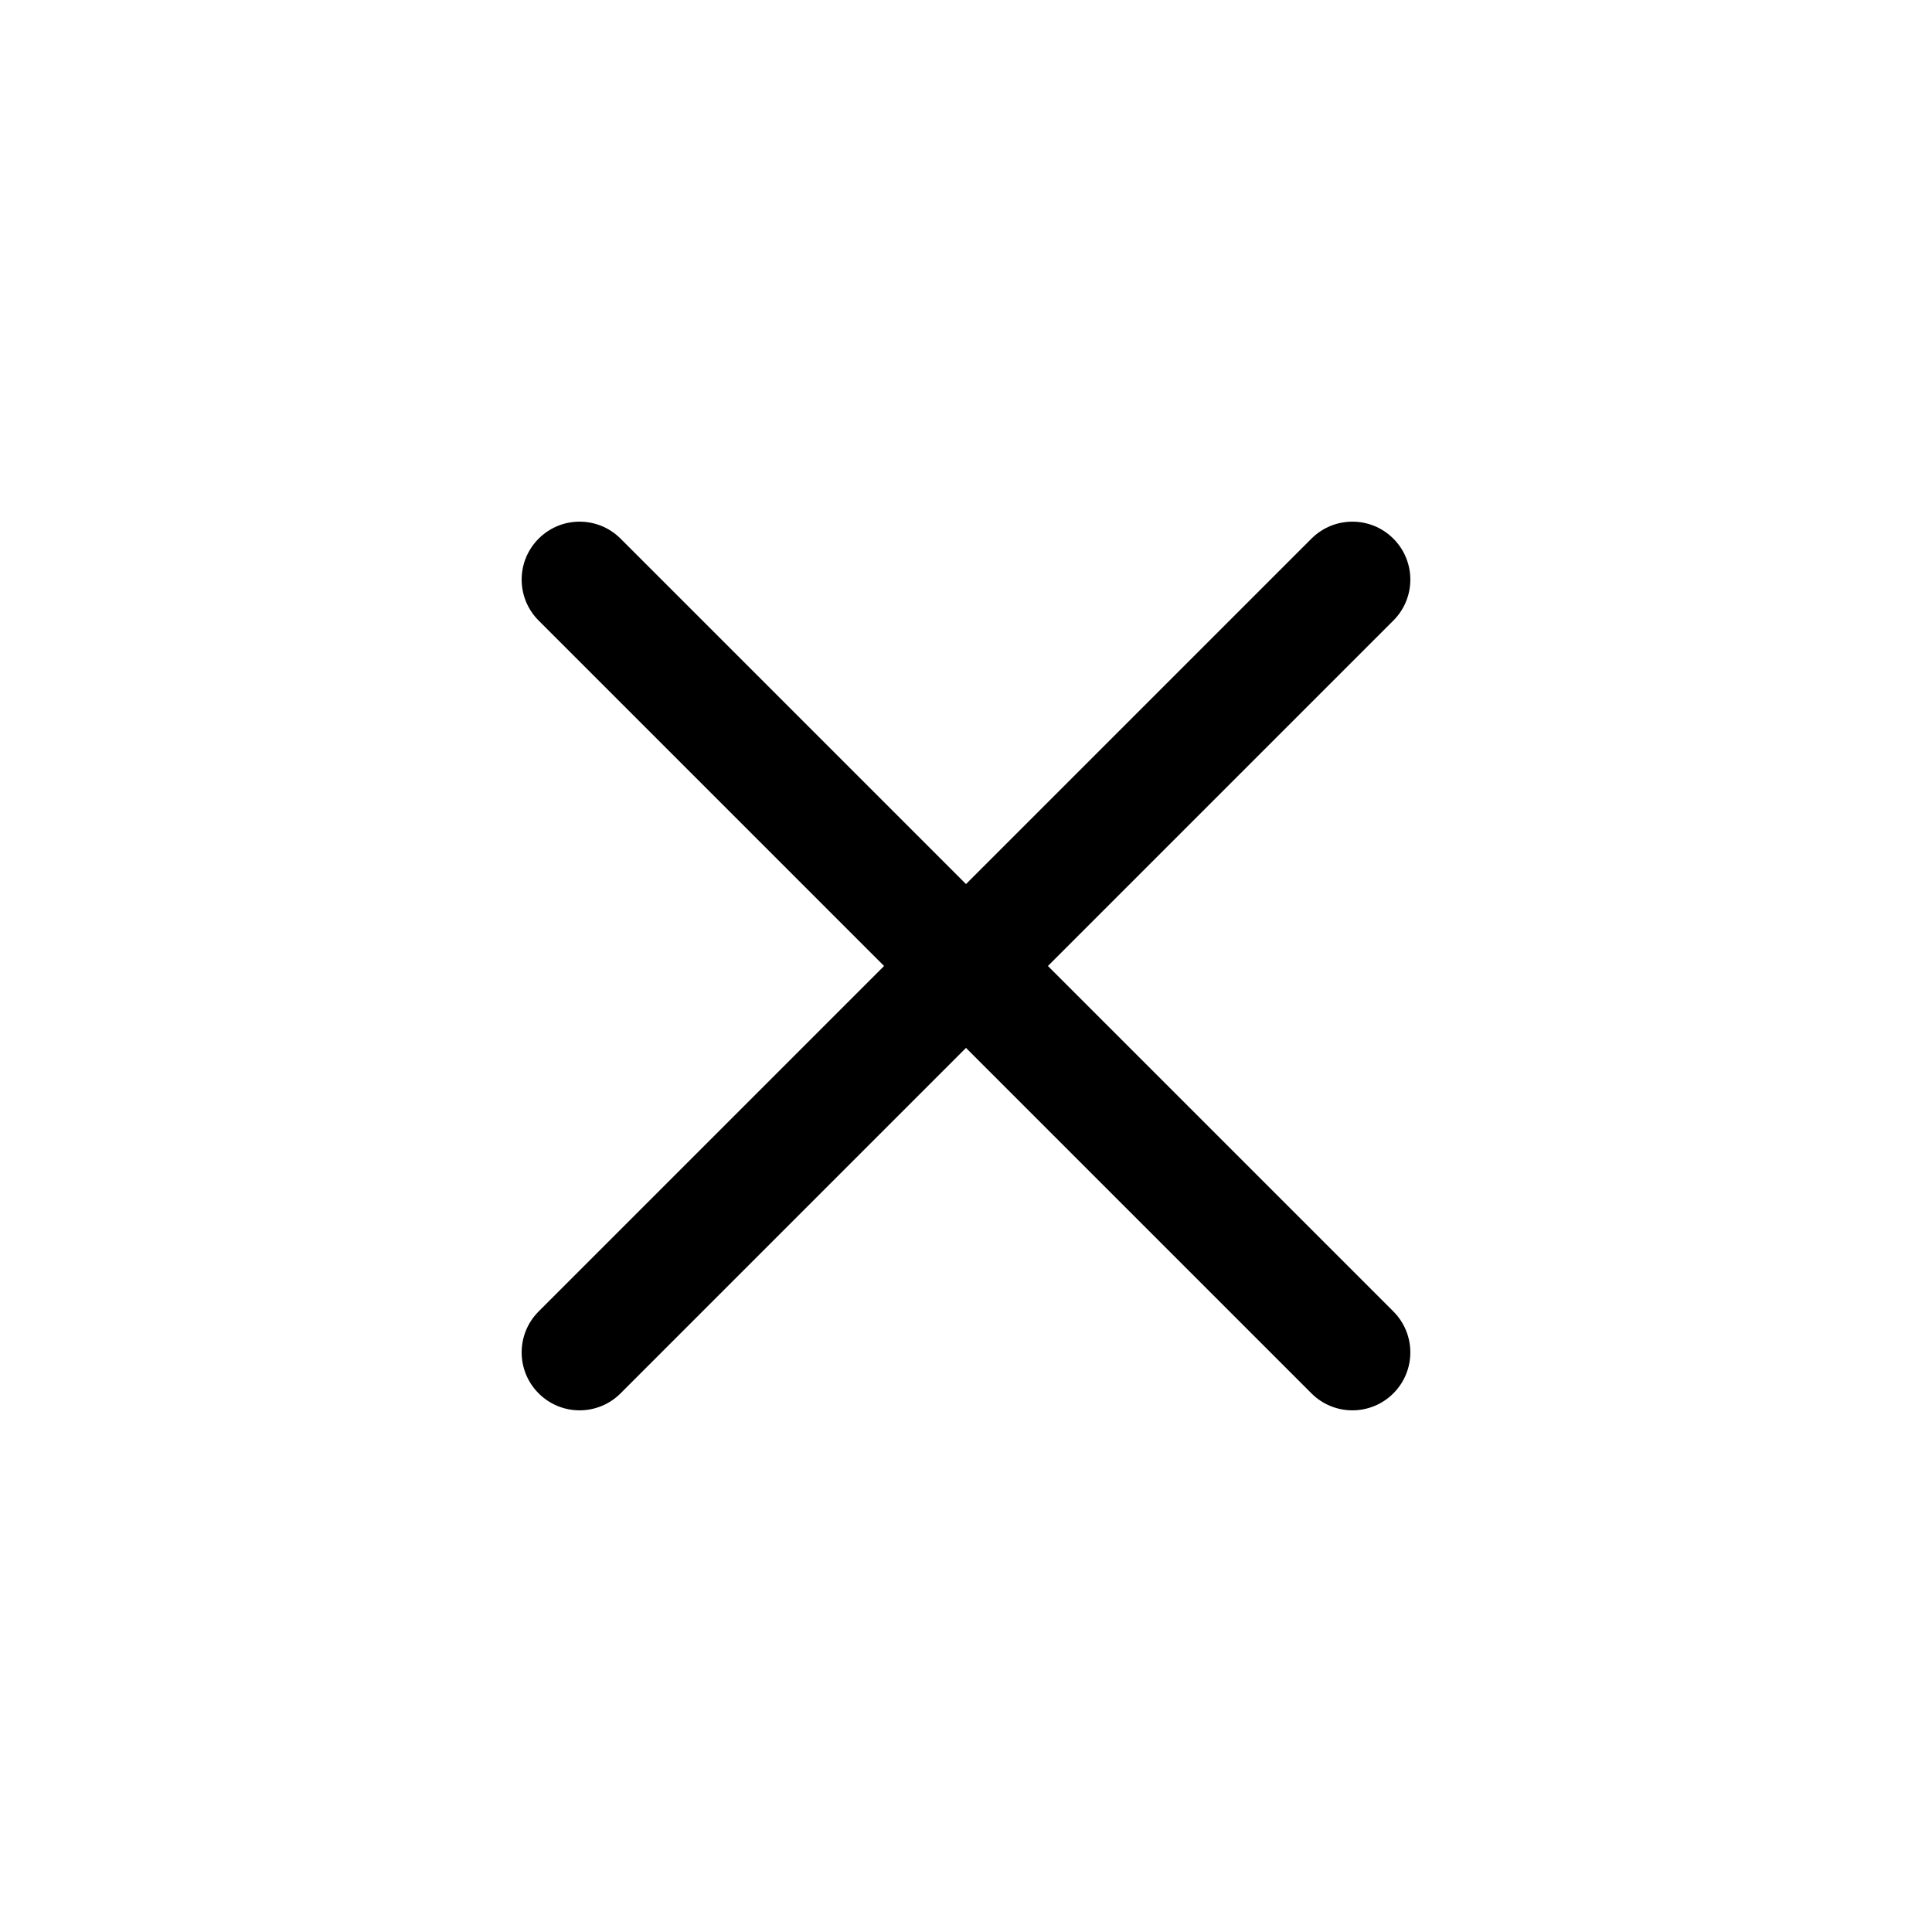
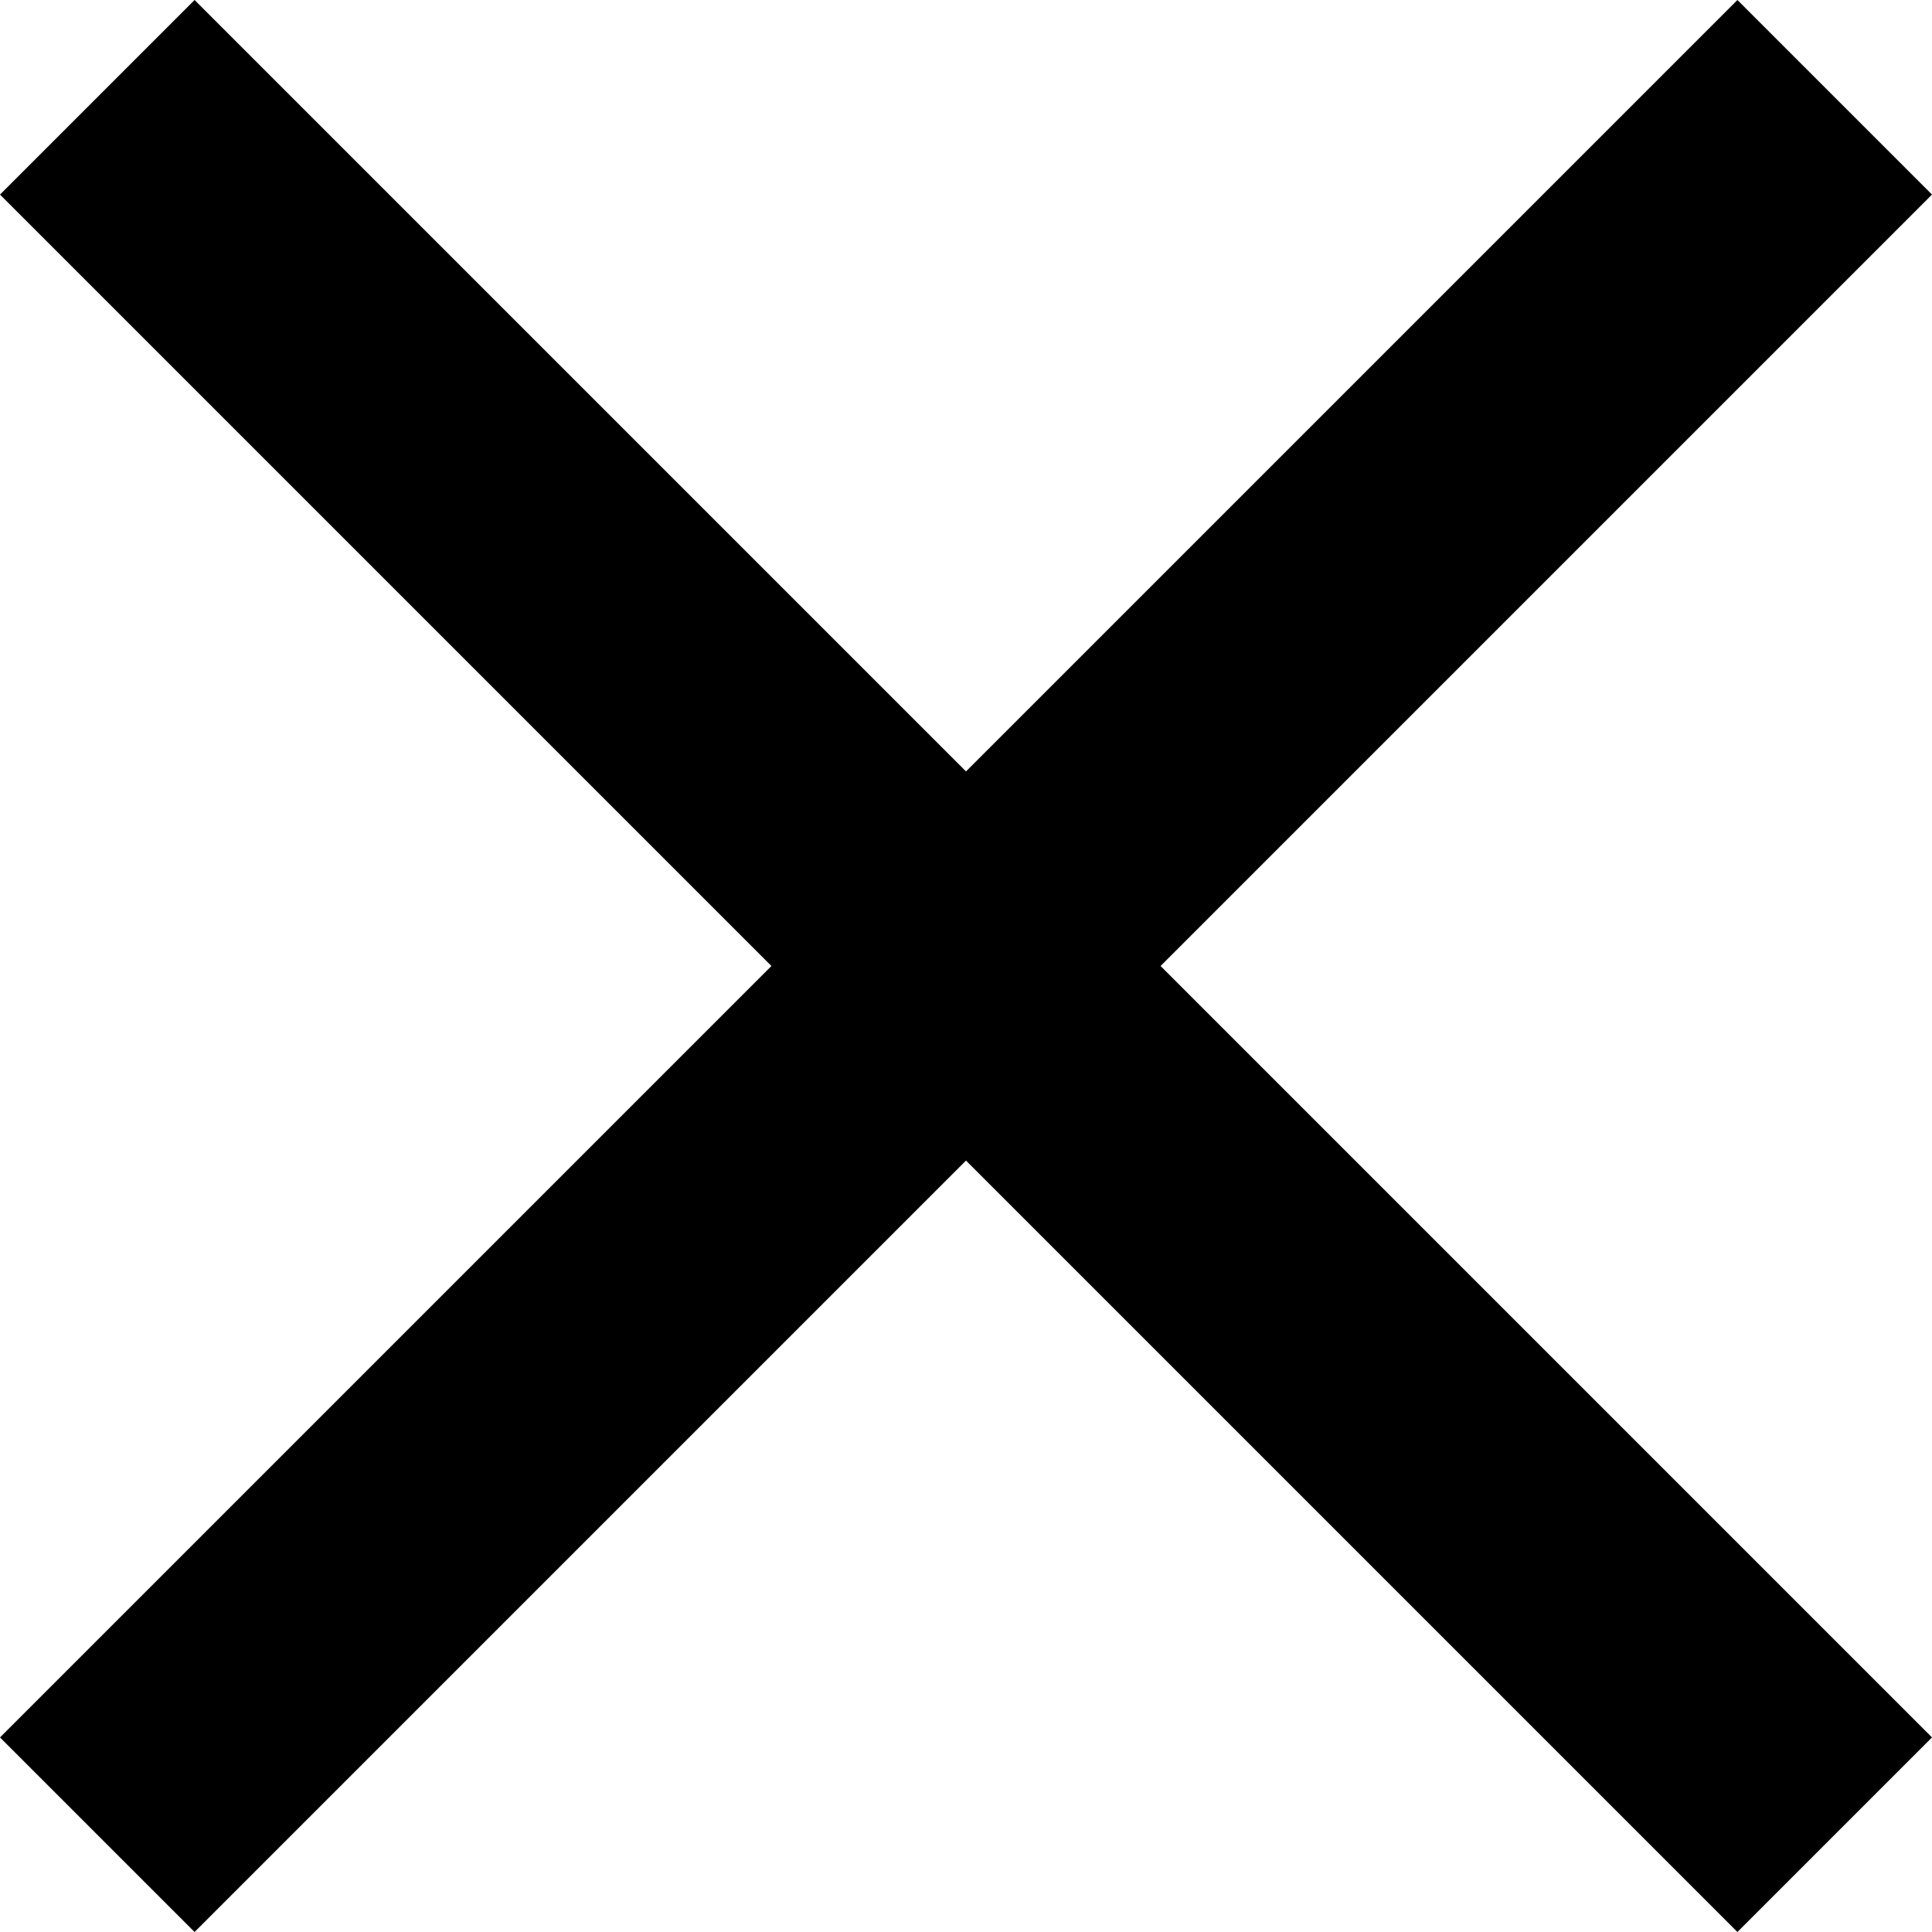
- <svg xmlns="http://www.w3.org/2000/svg" width="20px" height="20px" viewBox="0 -0.5 25 25" fill="none">
-   <path d="M6.97 16.47C6.677 16.763 6.677 17.237 6.97 17.53C7.263 17.823 7.737 17.823 8.03 17.53L6.97 16.47ZM13.03 12.53C13.323 12.237 13.323 11.763 13.03 11.47C12.737 11.177 12.263 11.177 11.97 11.47L13.03 12.53ZM11.97 11.47C11.677 11.763 11.677 12.237 11.97 12.53C12.263 12.823 12.737 12.823 13.03 12.53L11.97 11.47ZM18.03 7.53C18.323 7.237 18.323 6.763 18.03 6.47C17.737 6.177 17.263 6.177 16.97 6.47L18.03 7.53ZM13.03 11.47C12.737 11.177 12.263 11.177 11.97 11.47C11.677 11.763 11.677 12.237 11.97 12.53L13.03 11.47ZM16.97 17.53C17.263 17.823 17.737 17.823 18.03 17.53C18.323 17.237 18.323 16.763 18.03 16.47L16.97 17.53ZM11.97 12.53C12.263 12.823 12.737 12.823 13.03 12.53C13.323 12.237 13.323 11.763 13.03 11.47L11.97 12.53ZM8.03 6.47C7.737 6.177 7.263 6.177 6.97 6.47C6.677 6.763 6.677 7.237 6.97 7.53L8.03 6.47ZM8.03 17.53L13.03 12.53L11.97 11.47L6.97 16.47L8.03 17.53ZM13.03 12.53L18.03 7.53L16.97 6.47L11.97 11.47L13.03 12.53ZM11.97 12.53L16.97 17.53L18.03 16.47L13.03 11.47L11.97 12.53ZM13.03 11.47L8.03 6.47L6.97 7.53L11.97 12.53L13.03 11.47Z" fill="#000000" />
+ <svg xmlns="http://www.w3.org/2000/svg" width="14" height="14" viewBox="0 0 14 14" fill="none">
+   <path fill-rule="evenodd" clip-rule="evenodd" d="M14 1.41L12.59 0L7 5.59L1.41 0L0 1.41L5.59 7L0 12.59L1.41 14L7 8.41L12.59 14L14 12.59L8.41 7L14 1.41Z" fill="black" />
</svg>
